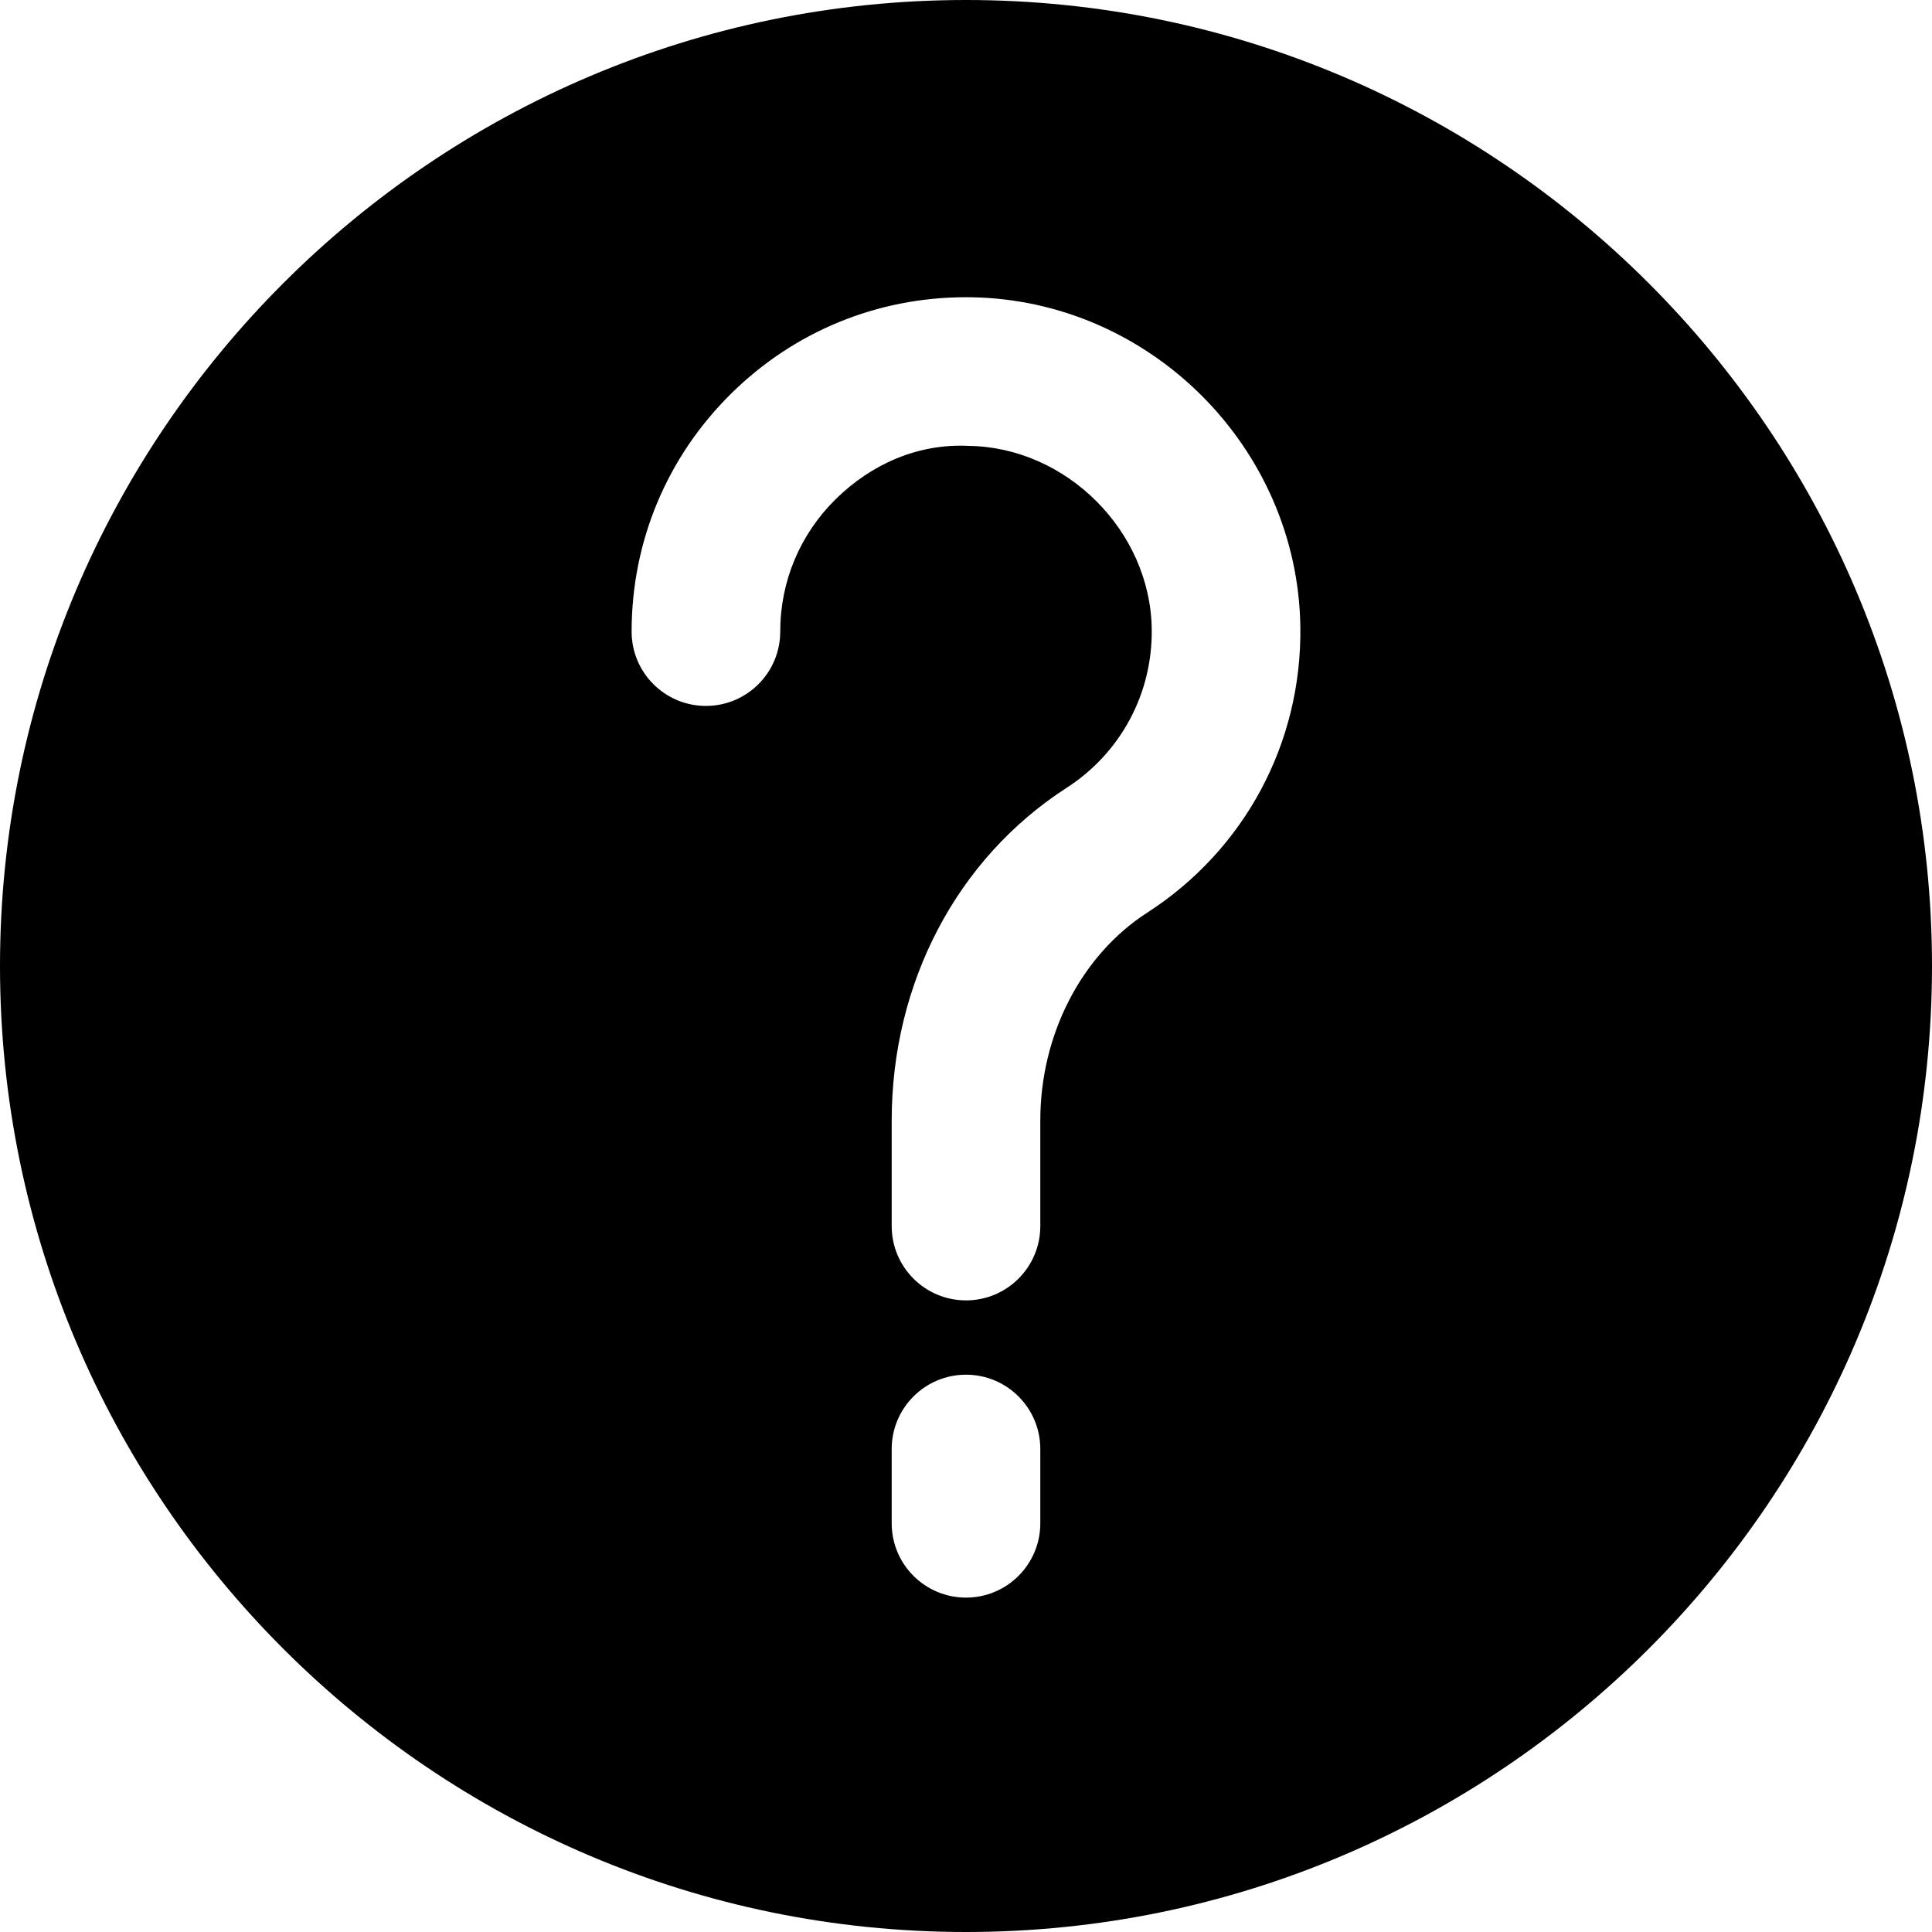
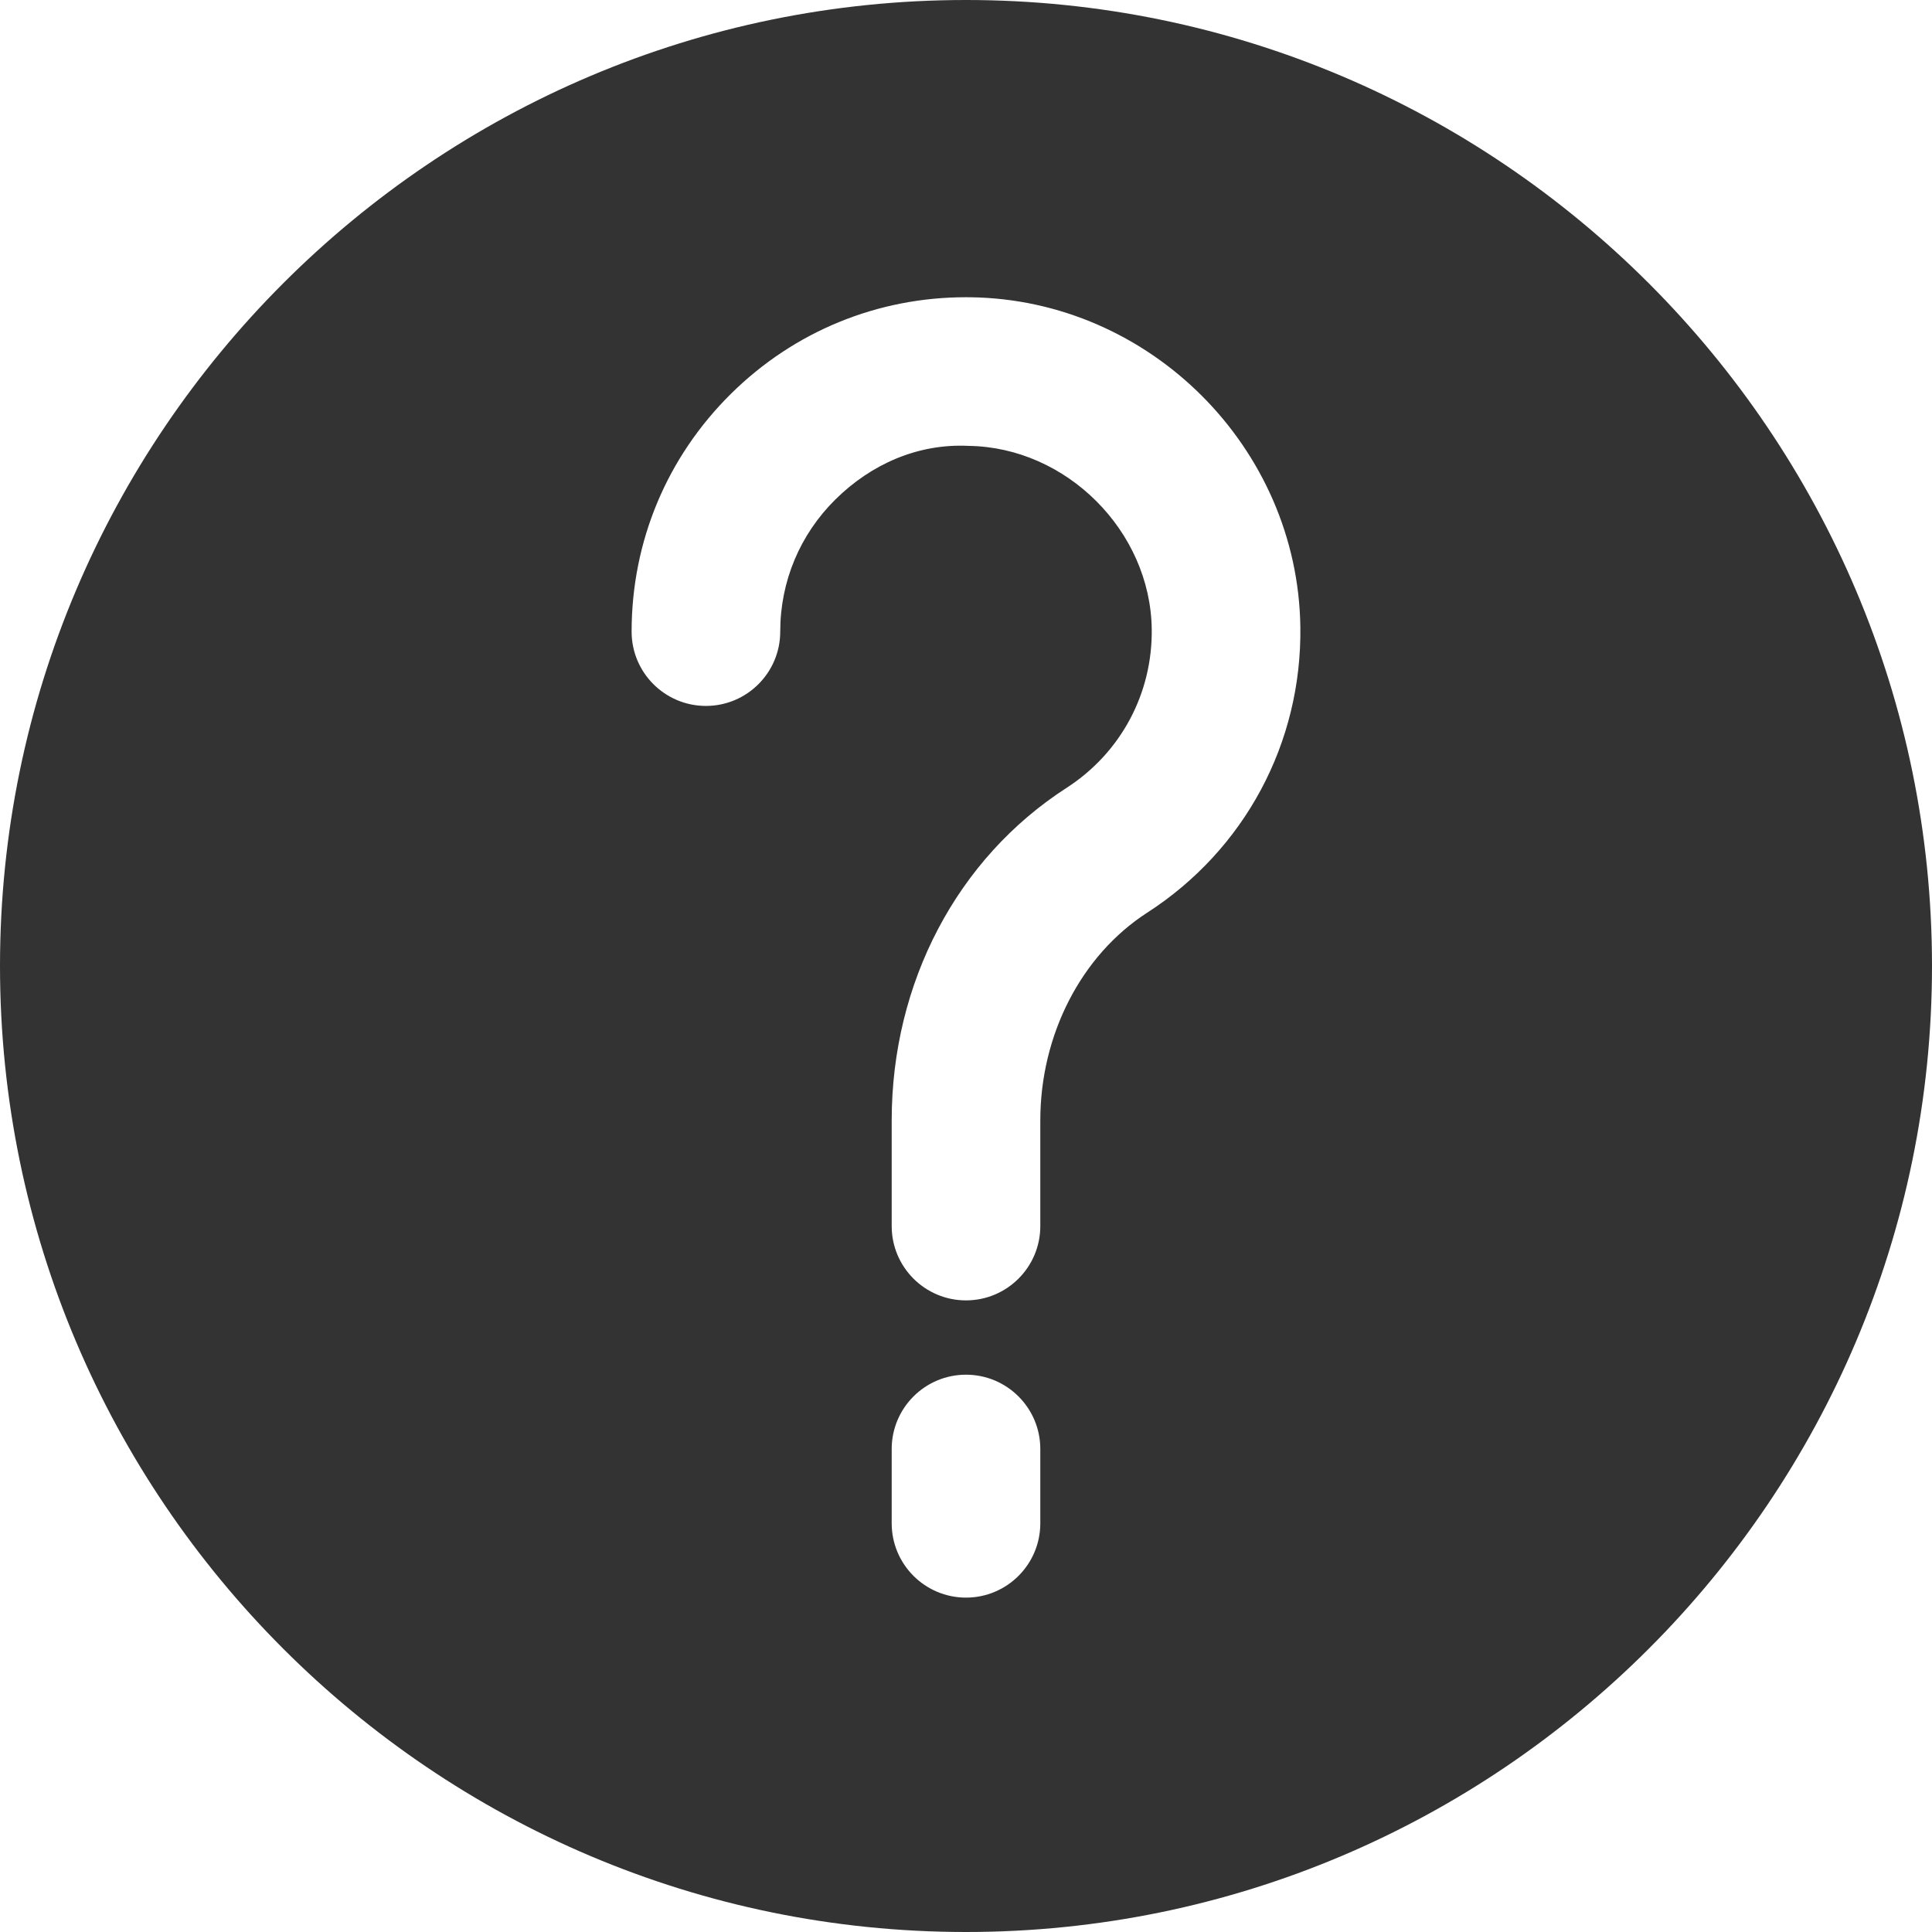
<svg xmlns="http://www.w3.org/2000/svg" viewBox="0 0 52 52">
-   <path d="M26,0C11.663,0,0,11.663,0,26s11.663,26,26,26s26-11.663,26-26S40.337,0,26,0z M28,41c0,1.104-0.896,2-2,2s-2-0.896-2-2v-2  c0-1.104,0.896-2,2-2s2,0.896,2,2V41z M30.874,24.567C29.102,25.711,28,27.853,28,30.158V33c0,1.104-0.896,2-2,2s-2-0.896-2-2  v-2.842c0-3.706,1.76-7.053,4.706-8.952c1.46-0.942,2.317-2.541,2.293-4.277c-0.036-2.635-2.293-4.892-4.928-4.928  c-1.366-0.067-2.622,0.492-3.582,1.438C21.529,14.387,21,15.651,21,17c0,1.104-0.896,2-2,2s-2-0.896-2-2  c0-2.428,0.952-4.703,2.681-6.408C21.378,8.918,23.617,8,25.998,8c0.043,0,0.086,0.001,0.13,0.001  c4.824,0.067,8.804,4.047,8.871,8.871C35.043,19.996,33.501,22.873,30.874,24.567z" />
+   <path fill="#333333" d="M26,0C11.663,0,0,11.663,0,26s11.663,26,26,26s26-11.663,26-26S40.337,0,26,0z M28,41c0,1.104-0.896,2-2,2s-2-0.896-2-2v-2  c0-1.104,0.896-2,2-2s2,0.896,2,2V41z M30.874,24.567C29.102,25.711,28,27.853,28,30.158V33c0,1.104-0.896,2-2,2s-2-0.896-2-2  v-2.842c0-3.706,1.76-7.053,4.706-8.952c1.46-0.942,2.317-2.541,2.293-4.277c-0.036-2.635-2.293-4.892-4.928-4.928  c-1.366-0.067-2.622,0.492-3.582,1.438C21.529,14.387,21,15.651,21,17c0,1.104-0.896,2-2,2s-2-0.896-2-2  c0-2.428,0.952-4.703,2.681-6.408C21.378,8.918,23.617,8,25.998,8c0.043,0,0.086,0.001,0.13,0.001  c4.824,0.067,8.804,4.047,8.871,8.871C35.043,19.996,33.501,22.873,30.874,24.567z" />
</svg>
